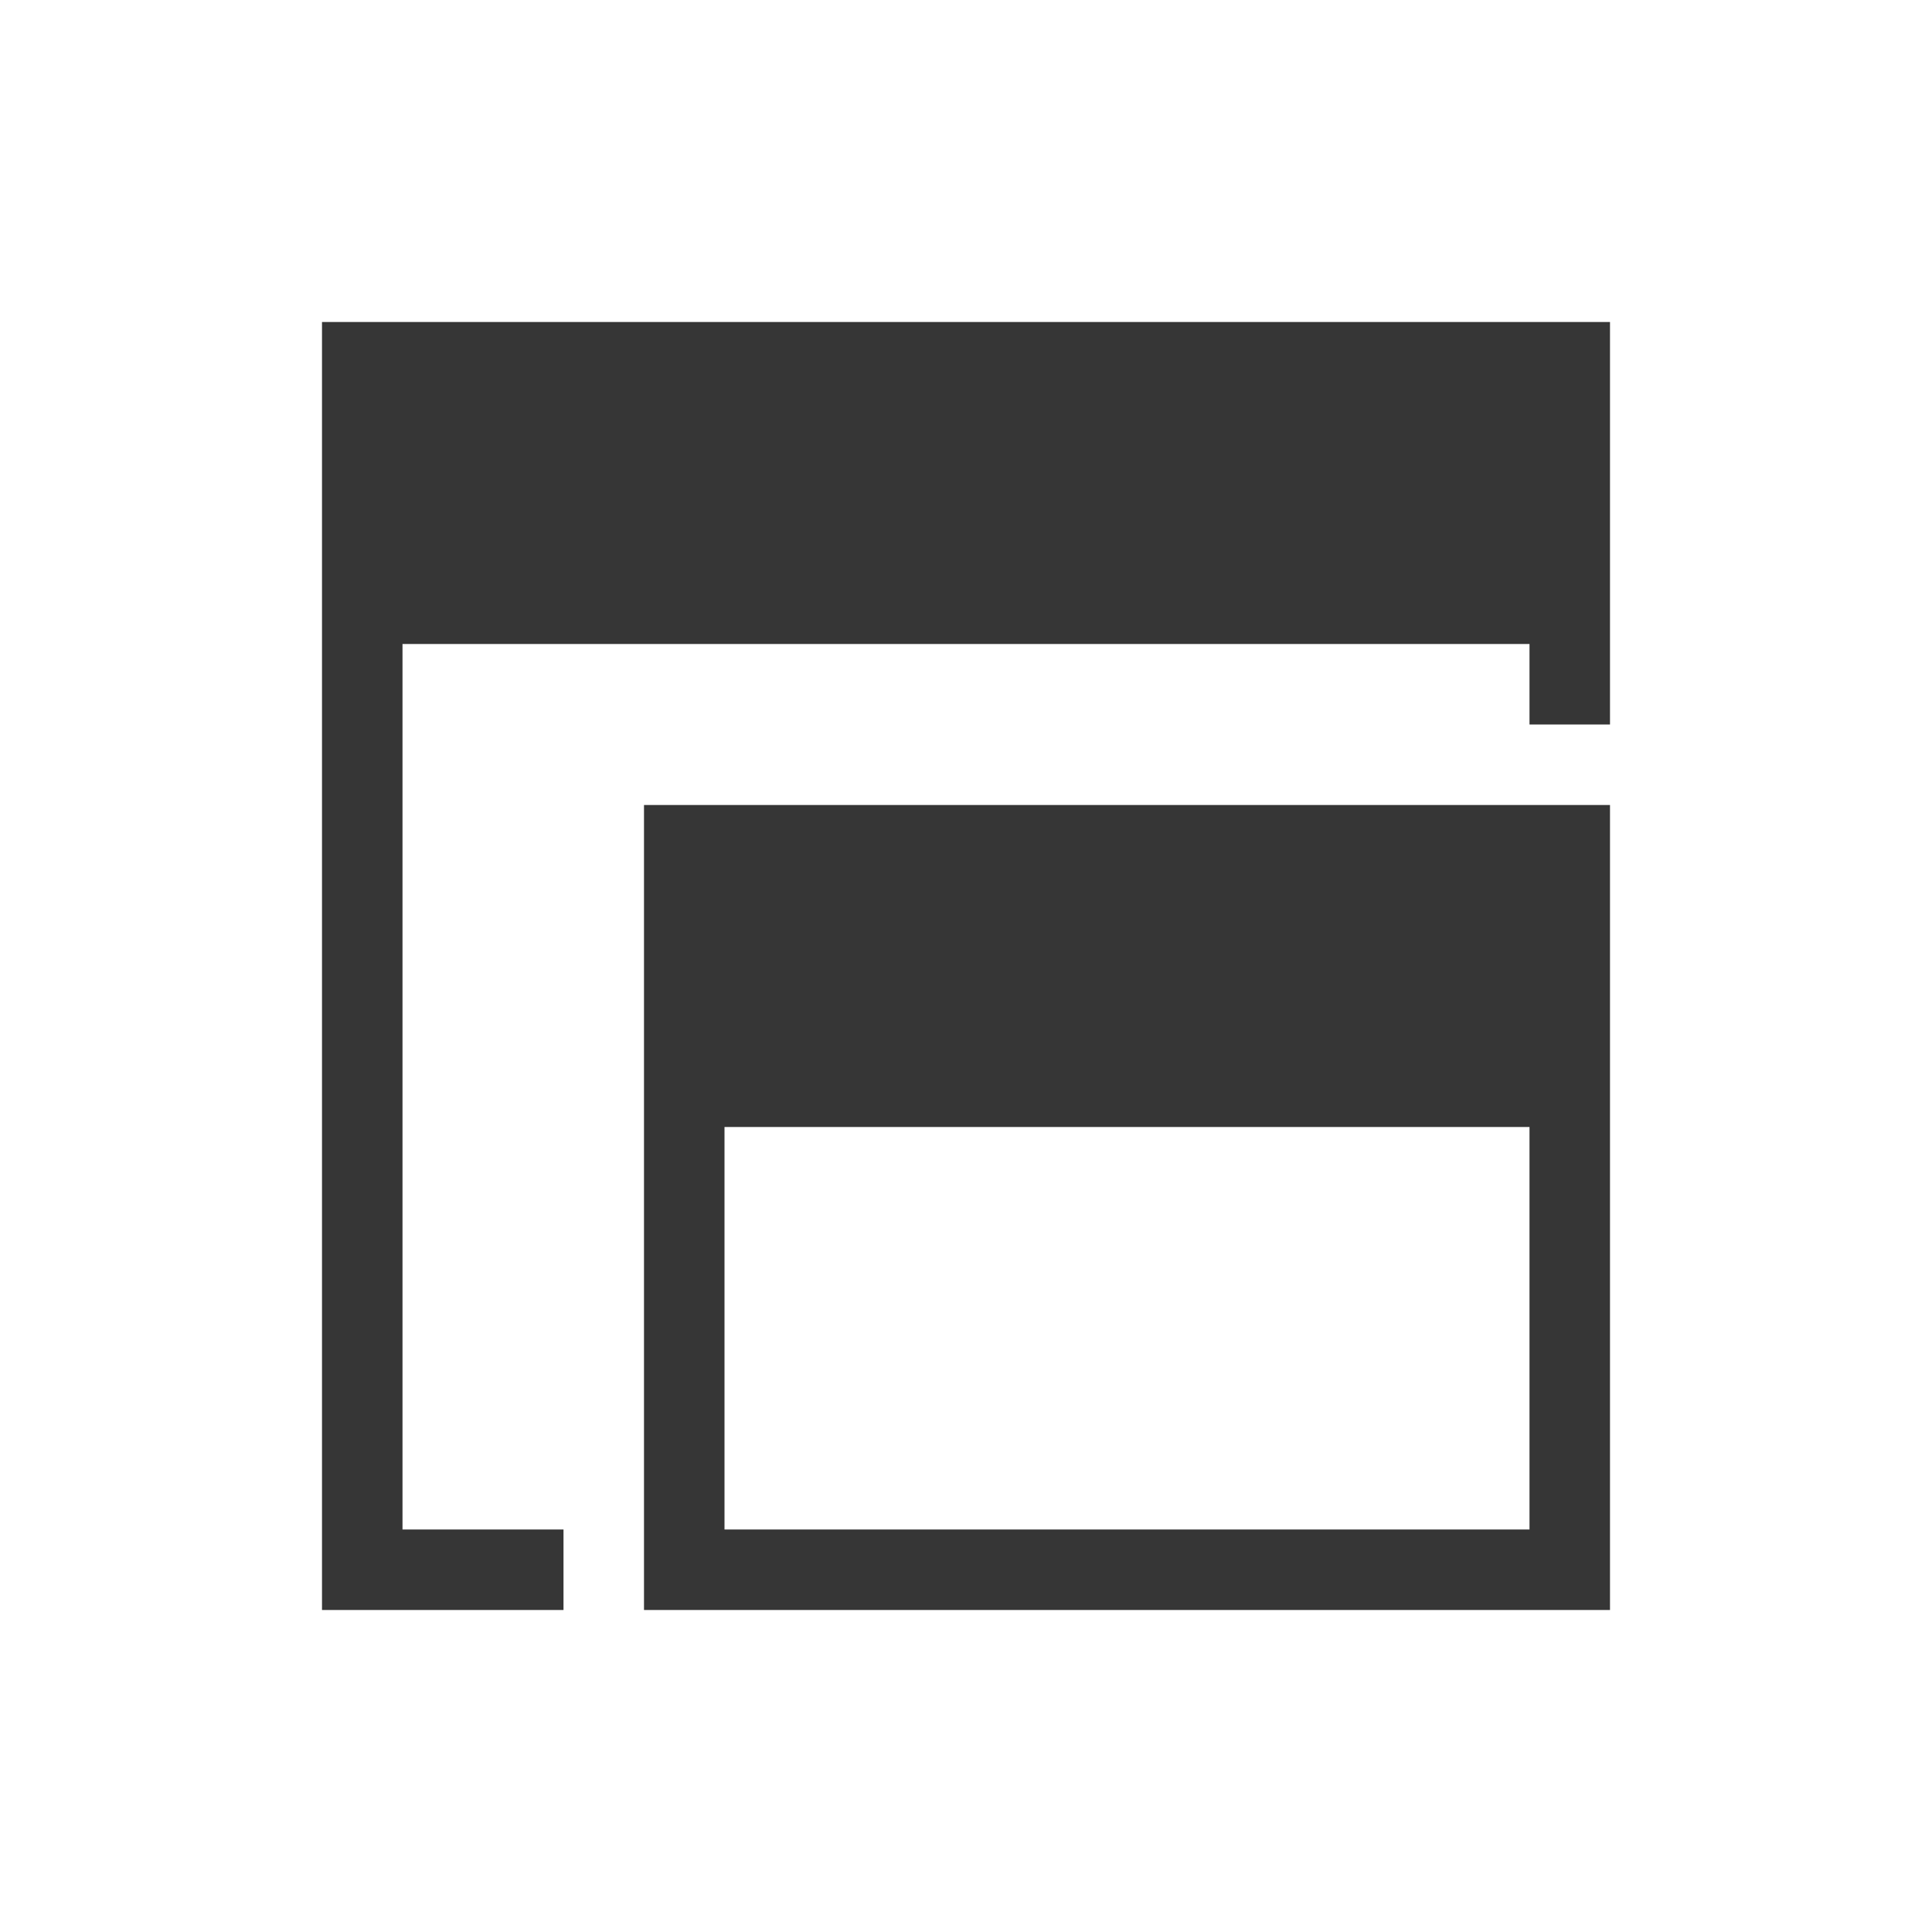
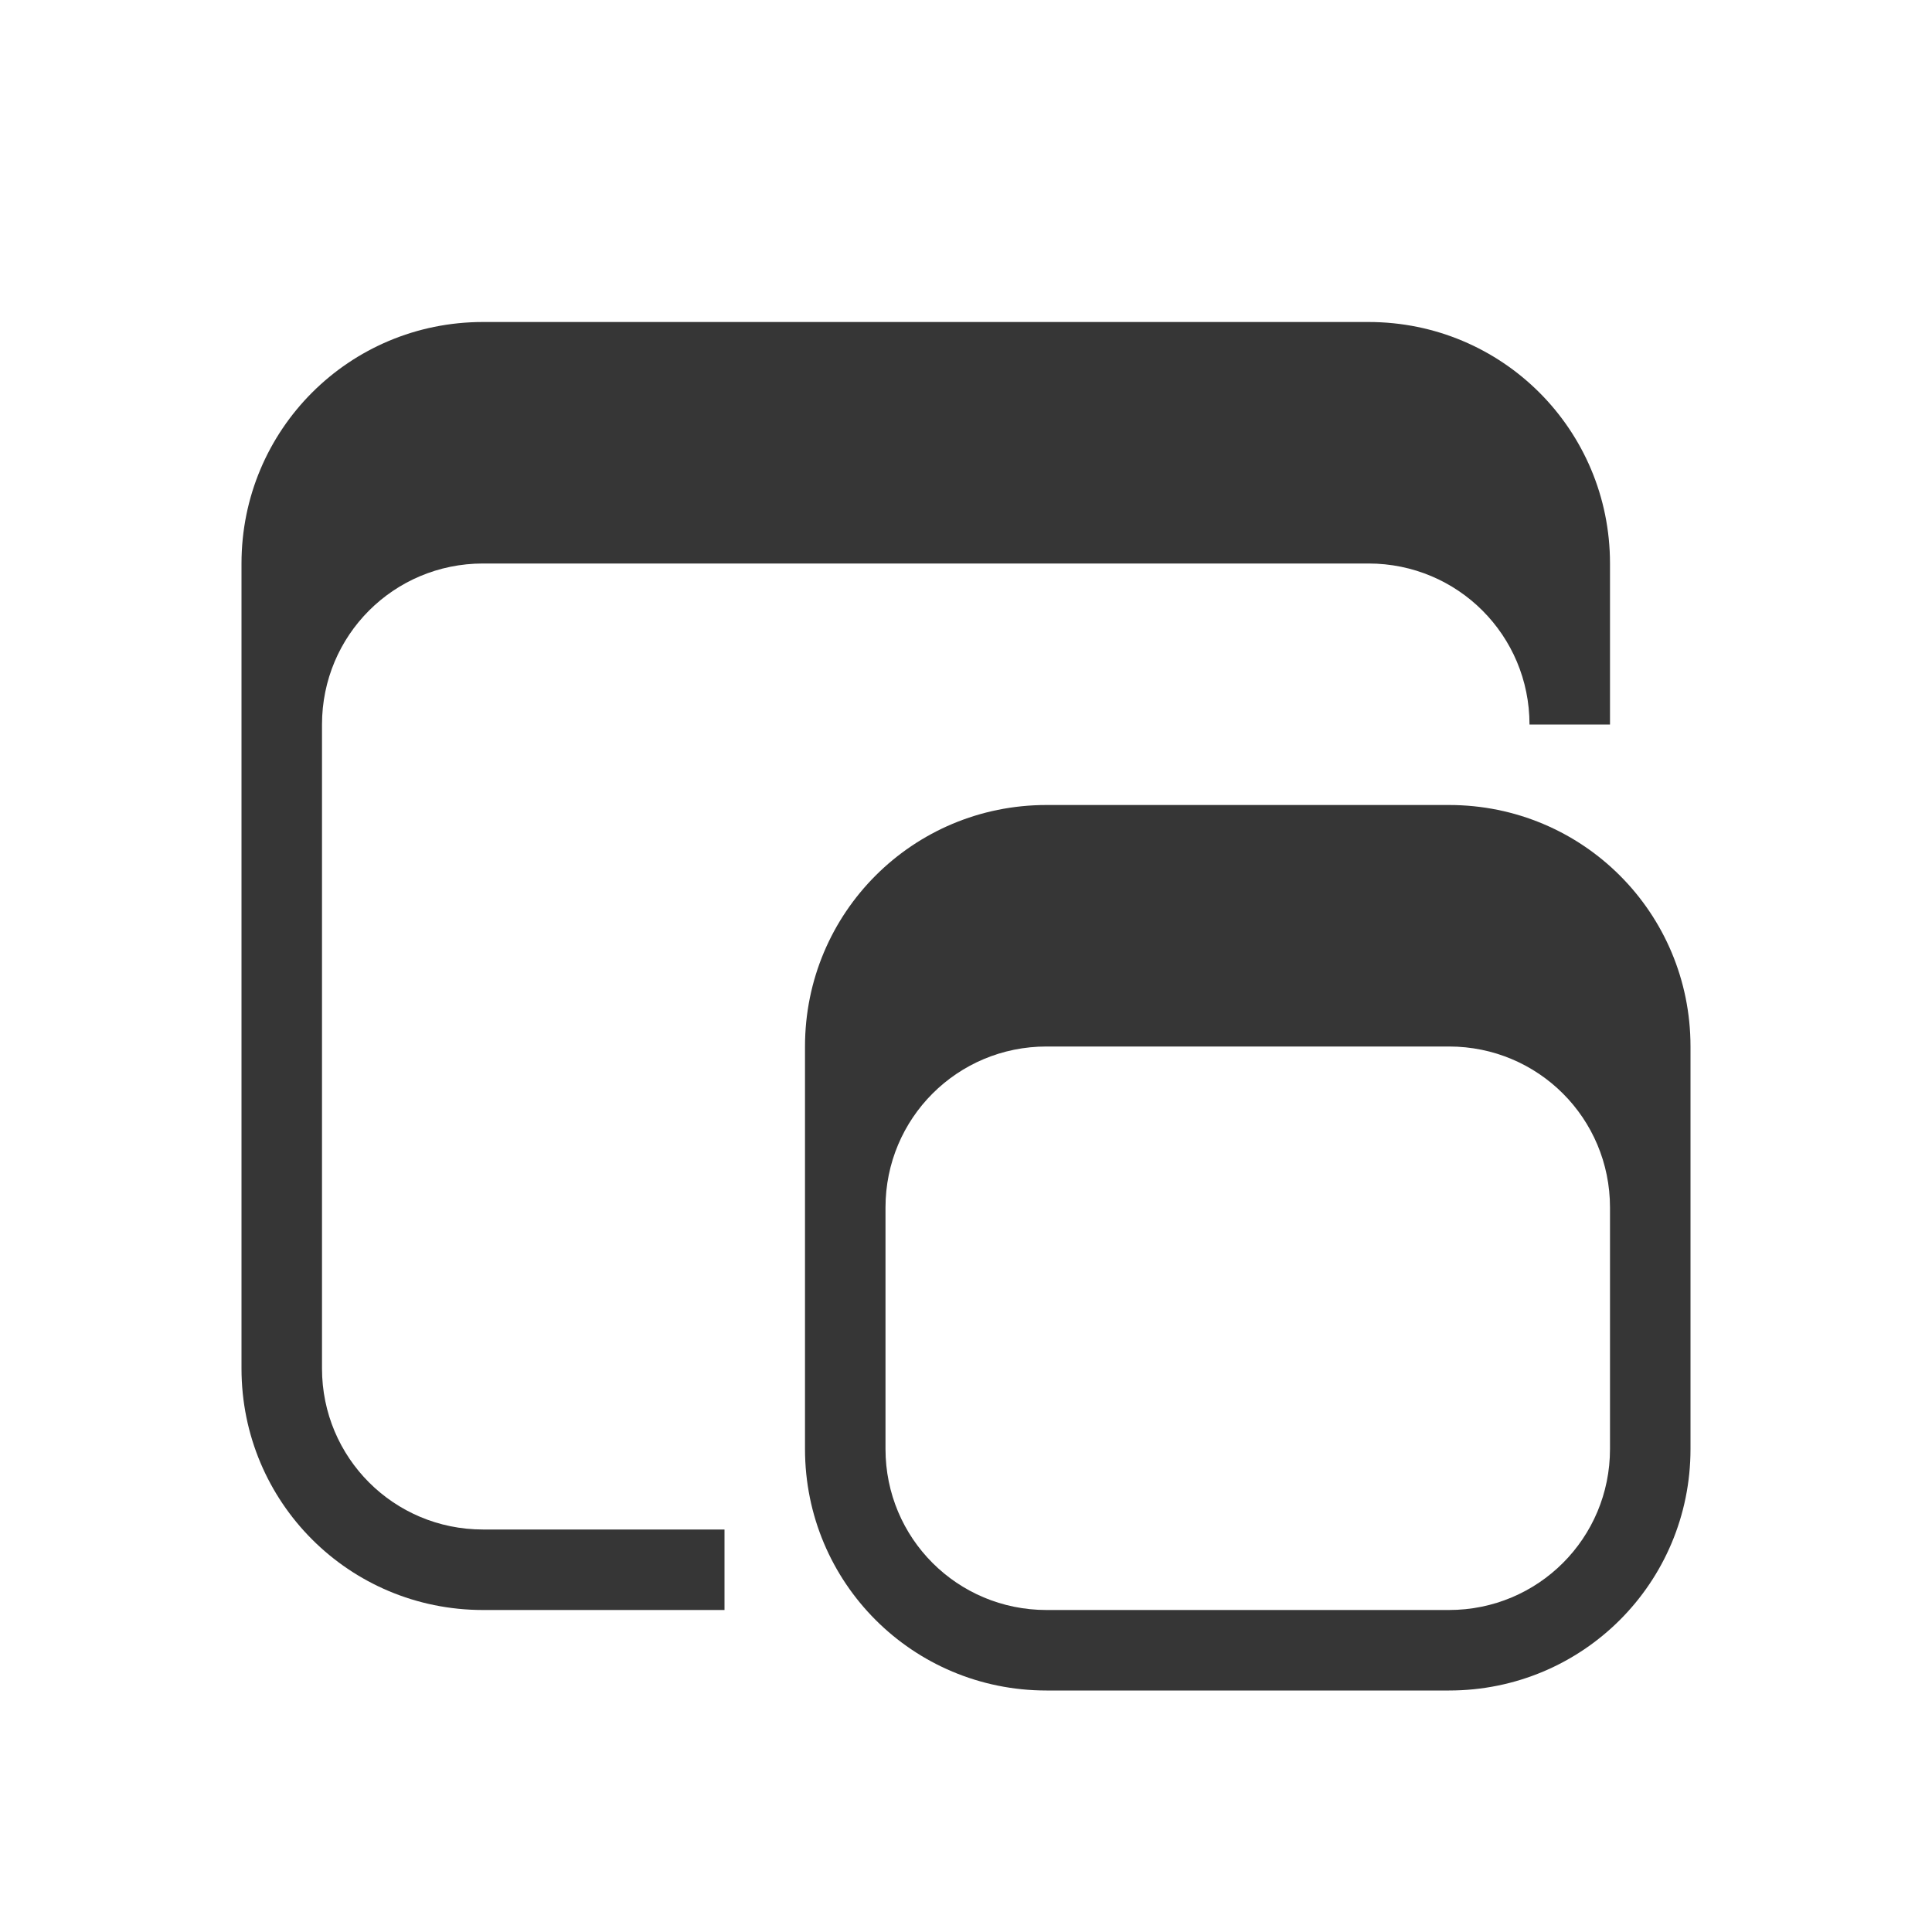
- <svg xmlns="http://www.w3.org/2000/svg" viewBox="0 0 24 24">
-   <defs id="defs3051">
-     <style type="text/css" id="current-color-scheme">
-       .ColorScheme-Text {
+ <svg xmlns="http://www.w3.org/2000/svg" version="1.1" viewBox="0 0 24 24">
+   <defs>
+     <style id="current-color-scheme" type="text/css">.ColorScheme-Text {
        color:#363636;
-       }
-       </style>
+       }</style>
  </defs>
-   <path style="fill:currentColor;fill-opacity:1;stroke:none" d="M 4 4 L 4 5 L 4 19 L 4 20 L 5 20 L 7 20 L 7 19 L 5 19 L 5 8 L 19 8 L 19 9 L 20 9 L 20 4 L 19 4 L 4 4 z M 8 10 L 8 14 L 8 16 L 8 18 L 8 19 L 8 20 L 12 20 L 20 20 L 20 19 L 20 14 L 20 10 L 19 10 L 18 10 L 8 10 z M 9 14 L 19 14 L 19 19 L 12 19 L 9 19 L 9 16 L 9 14 z " class="ColorScheme-Text" />
+   <path class="ColorScheme-Text" d="m6 4c-1.662 0-3 1.338-3 3v10c0 1.662 1.338 3 3 3h3v-1h-3c-1.108 0-2-0.892-2-2v-8c0-1.108 0.892-2 2-2h11c1.108 0 2 0.892 2 2h1v-2c0-1.662-1.338-3-3-3z" fill="currentColor" />
+   <path class="ColorScheme-Text" d="m13 10c-1.662 0-3 1.338-3 3v5c0 1.662 1.338 3 3 3h5c1.662 0 3-1.338 3-3v-5c0-1.662-1.338-3-3-3zm0 3h5c1.108 0 2 0.892 2 2v3c0 1.108-0.892 2-2 2h-5c-1.108 0-2-0.892-2-2v-3c0-1.108 0.892-2 2-2z" fill="currentColor" />
</svg>
